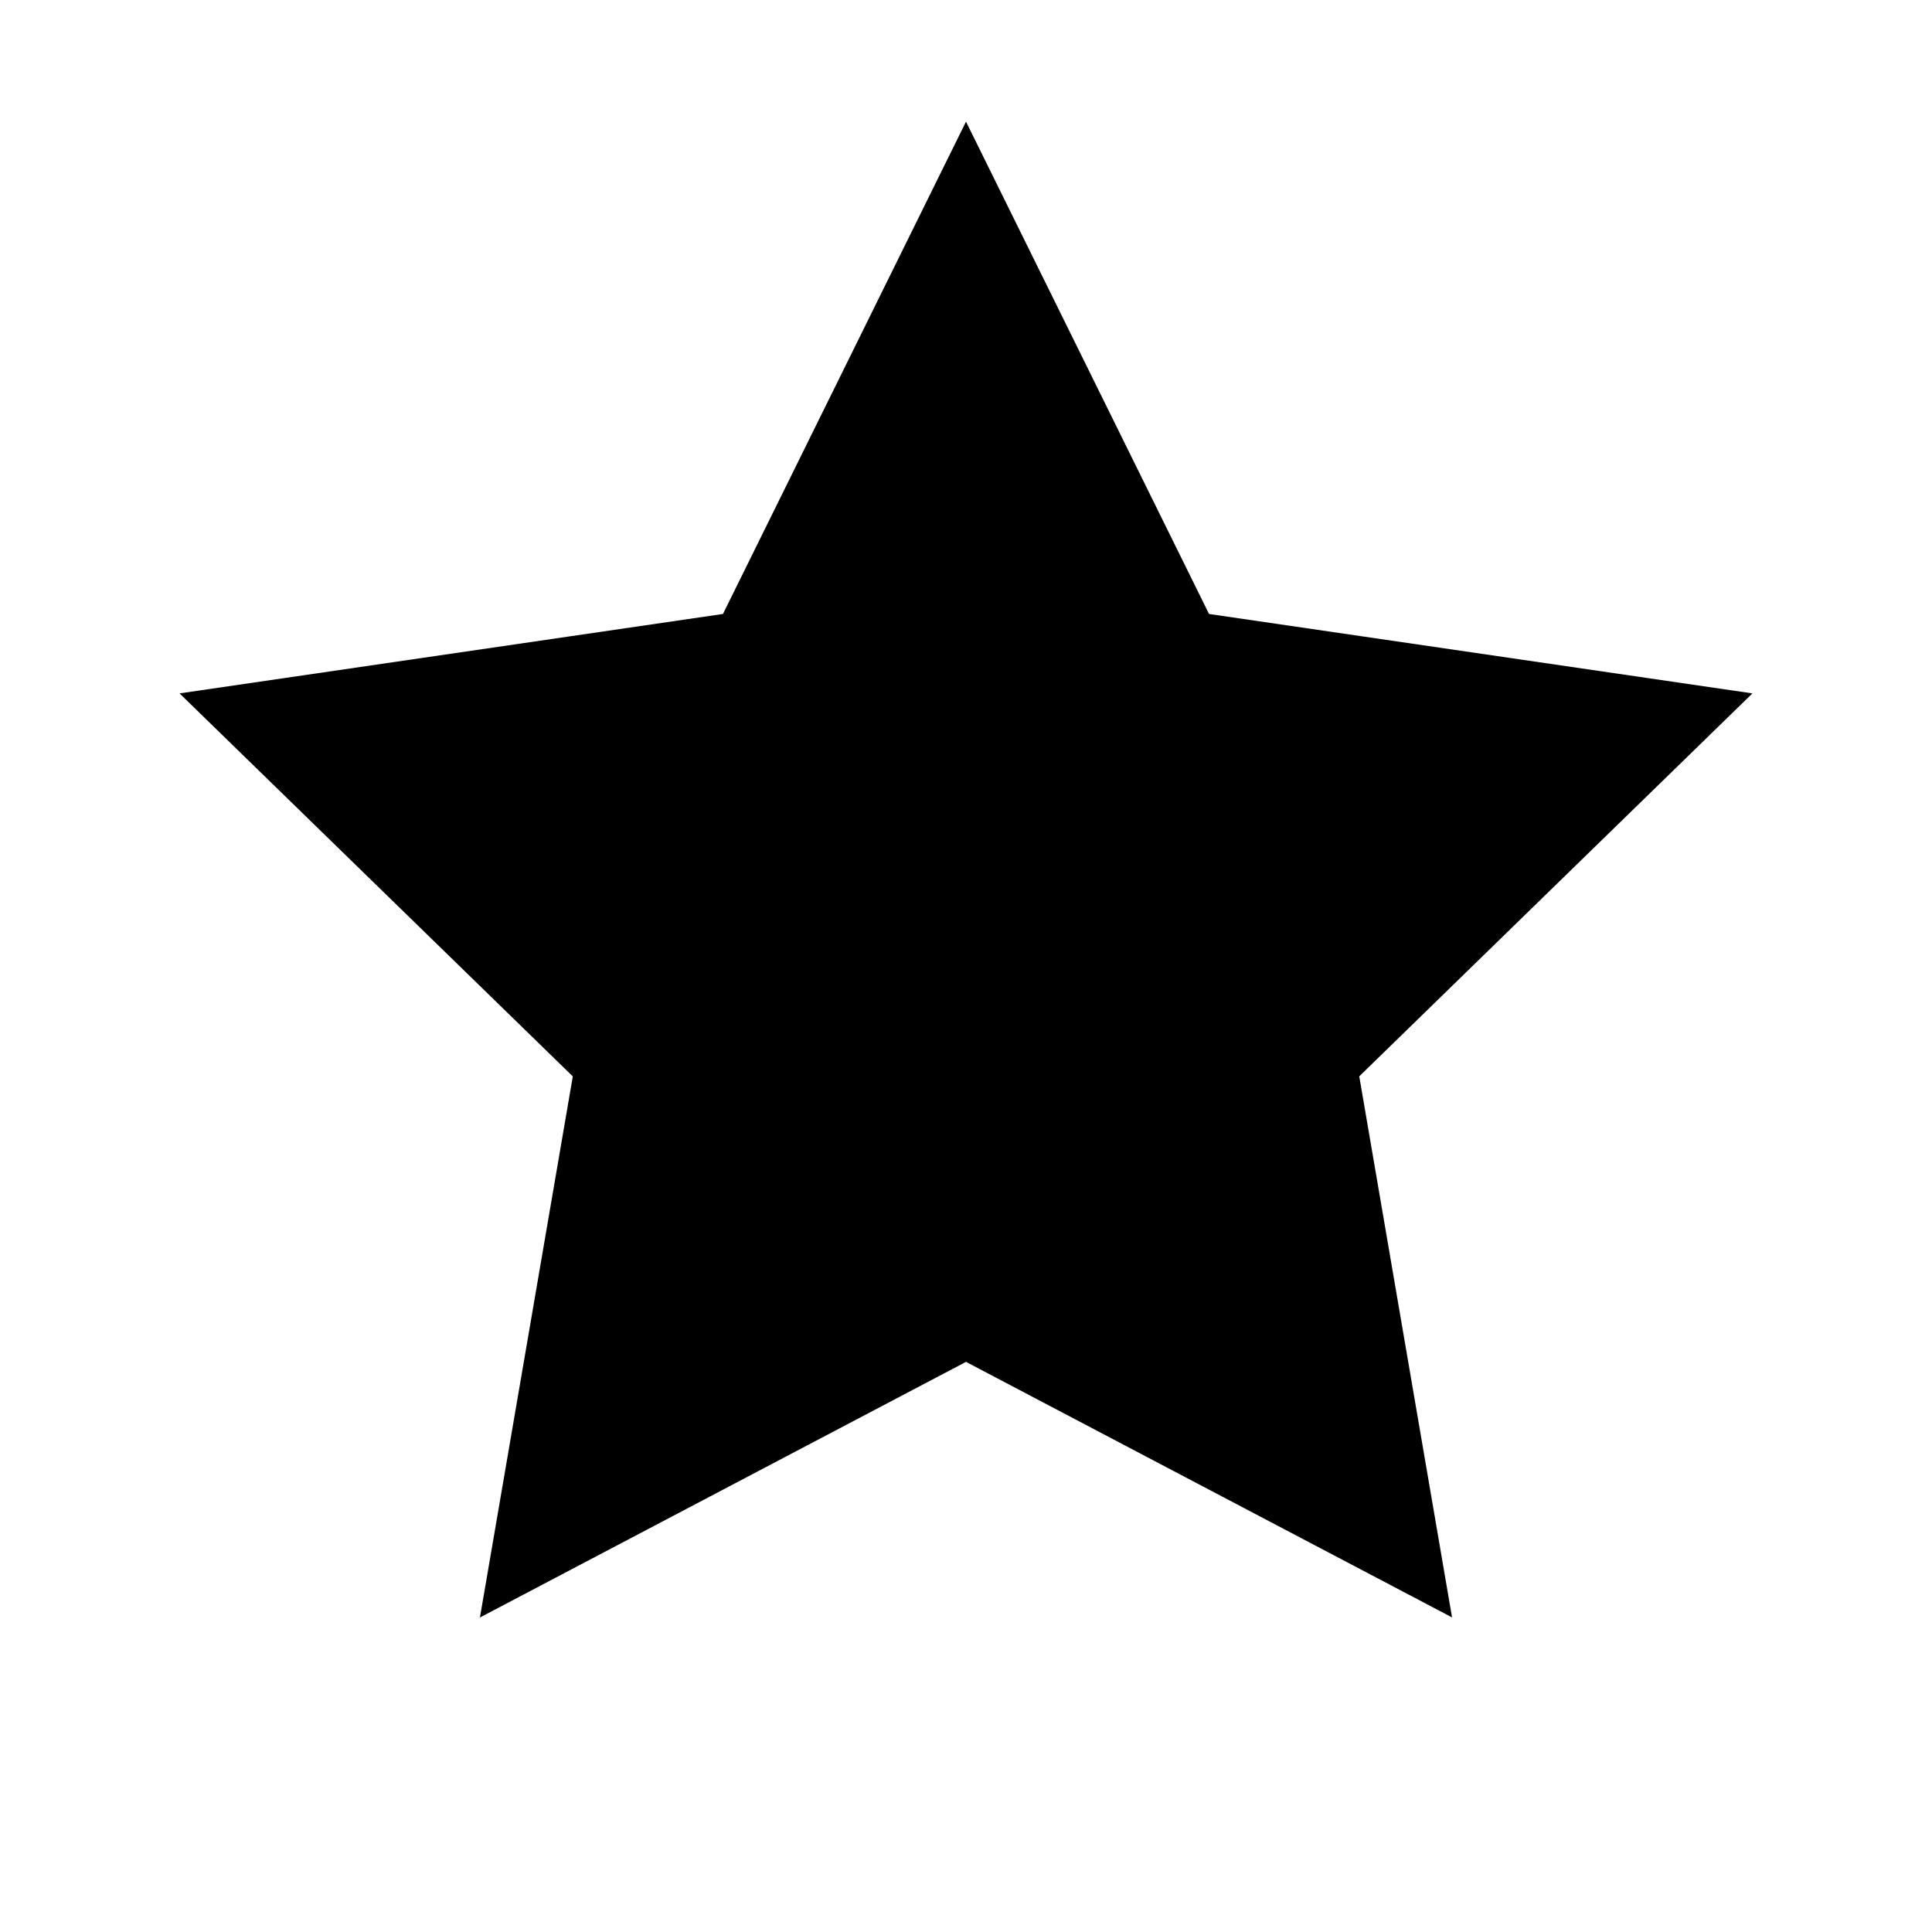
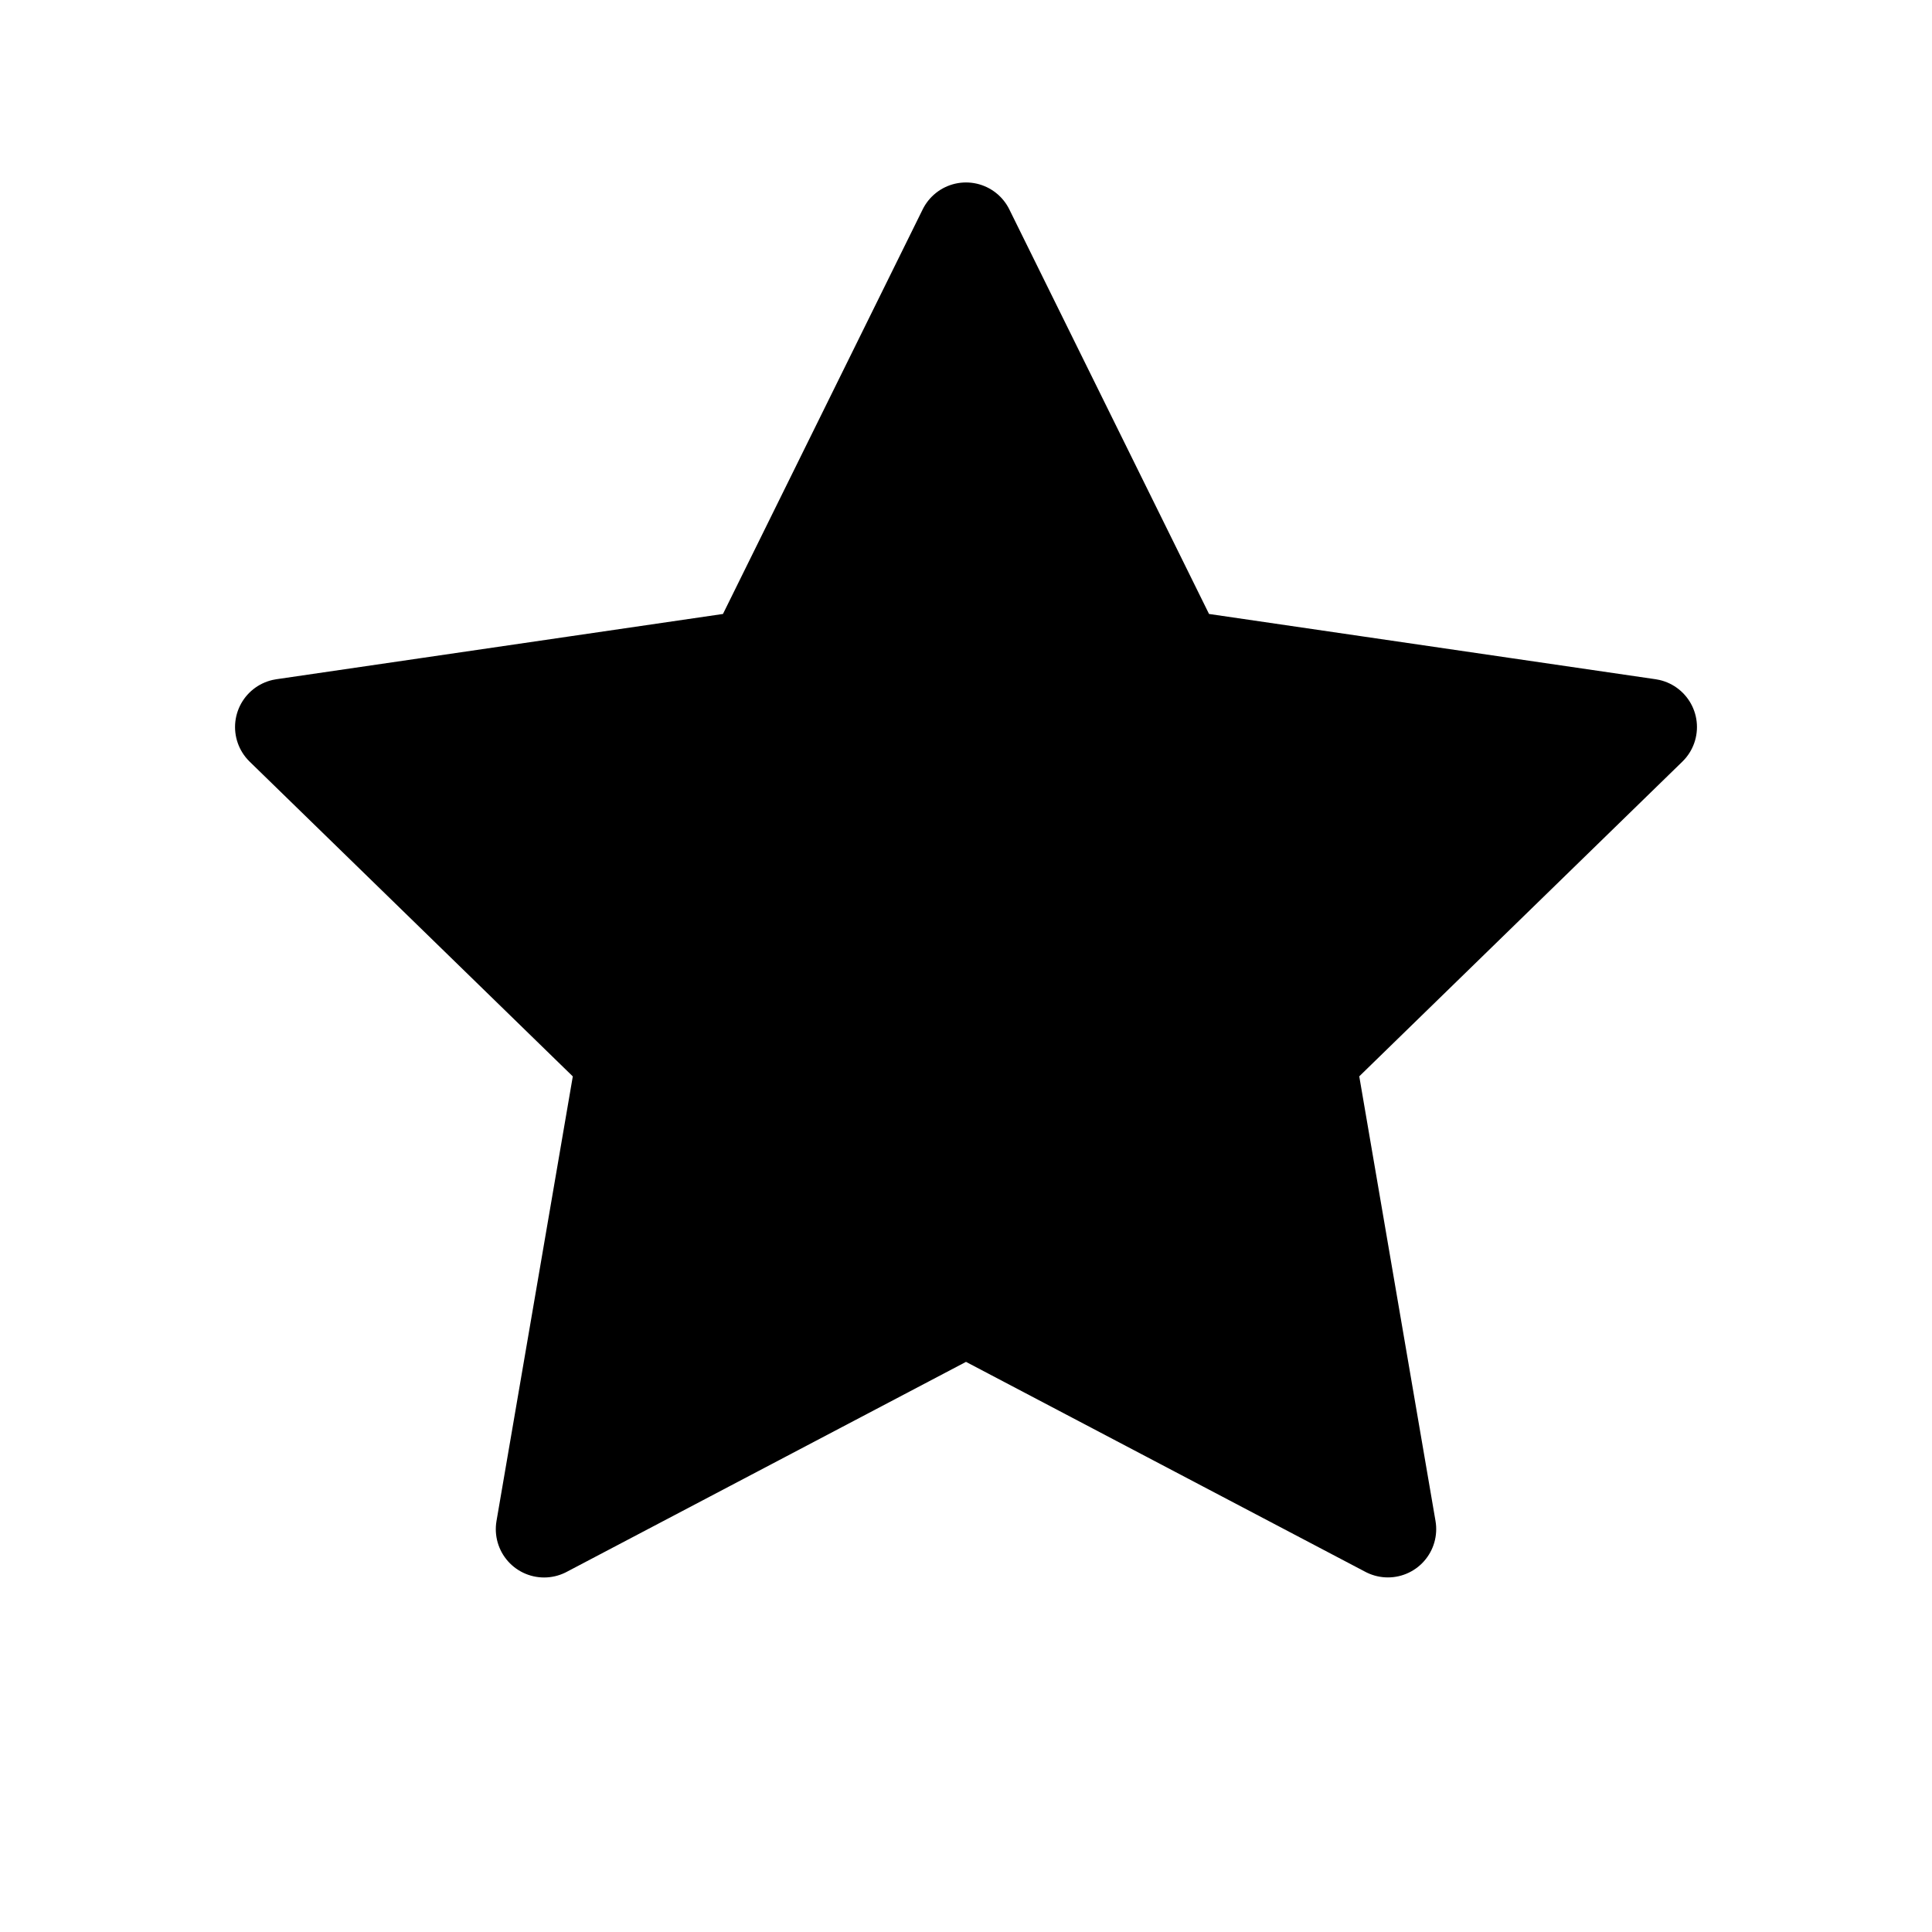
<svg xmlns="http://www.w3.org/2000/svg" width="32" height="32" viewBox="0 0 32 32" fill="none" version="1.1" id="svg1">
  <defs id="defs1" />
-   <path d="m 16,3.822 3.494,7.078 7.813,1.142 -5.653,5.506 1.334,7.779 L 16,21.653 9.012,25.328 10.347,17.549 4.693,12.042 12.506,10.9 Z" stroke="#000000" stroke-width="1.6" fill="#000000" id="path1-5" />
+   <path d="m 16,3.822 3.494,7.078 7.813,1.142 -5.653,5.506 1.334,7.779 L 16,21.653 9.012,25.328 10.347,17.549 4.693,12.042 12.506,10.9 Z" stroke="#000000" stroke-width="1.6" fill="#000000" stroke-linecap="round" stroke-linejoin="round" id="path1-5" />
</svg>
